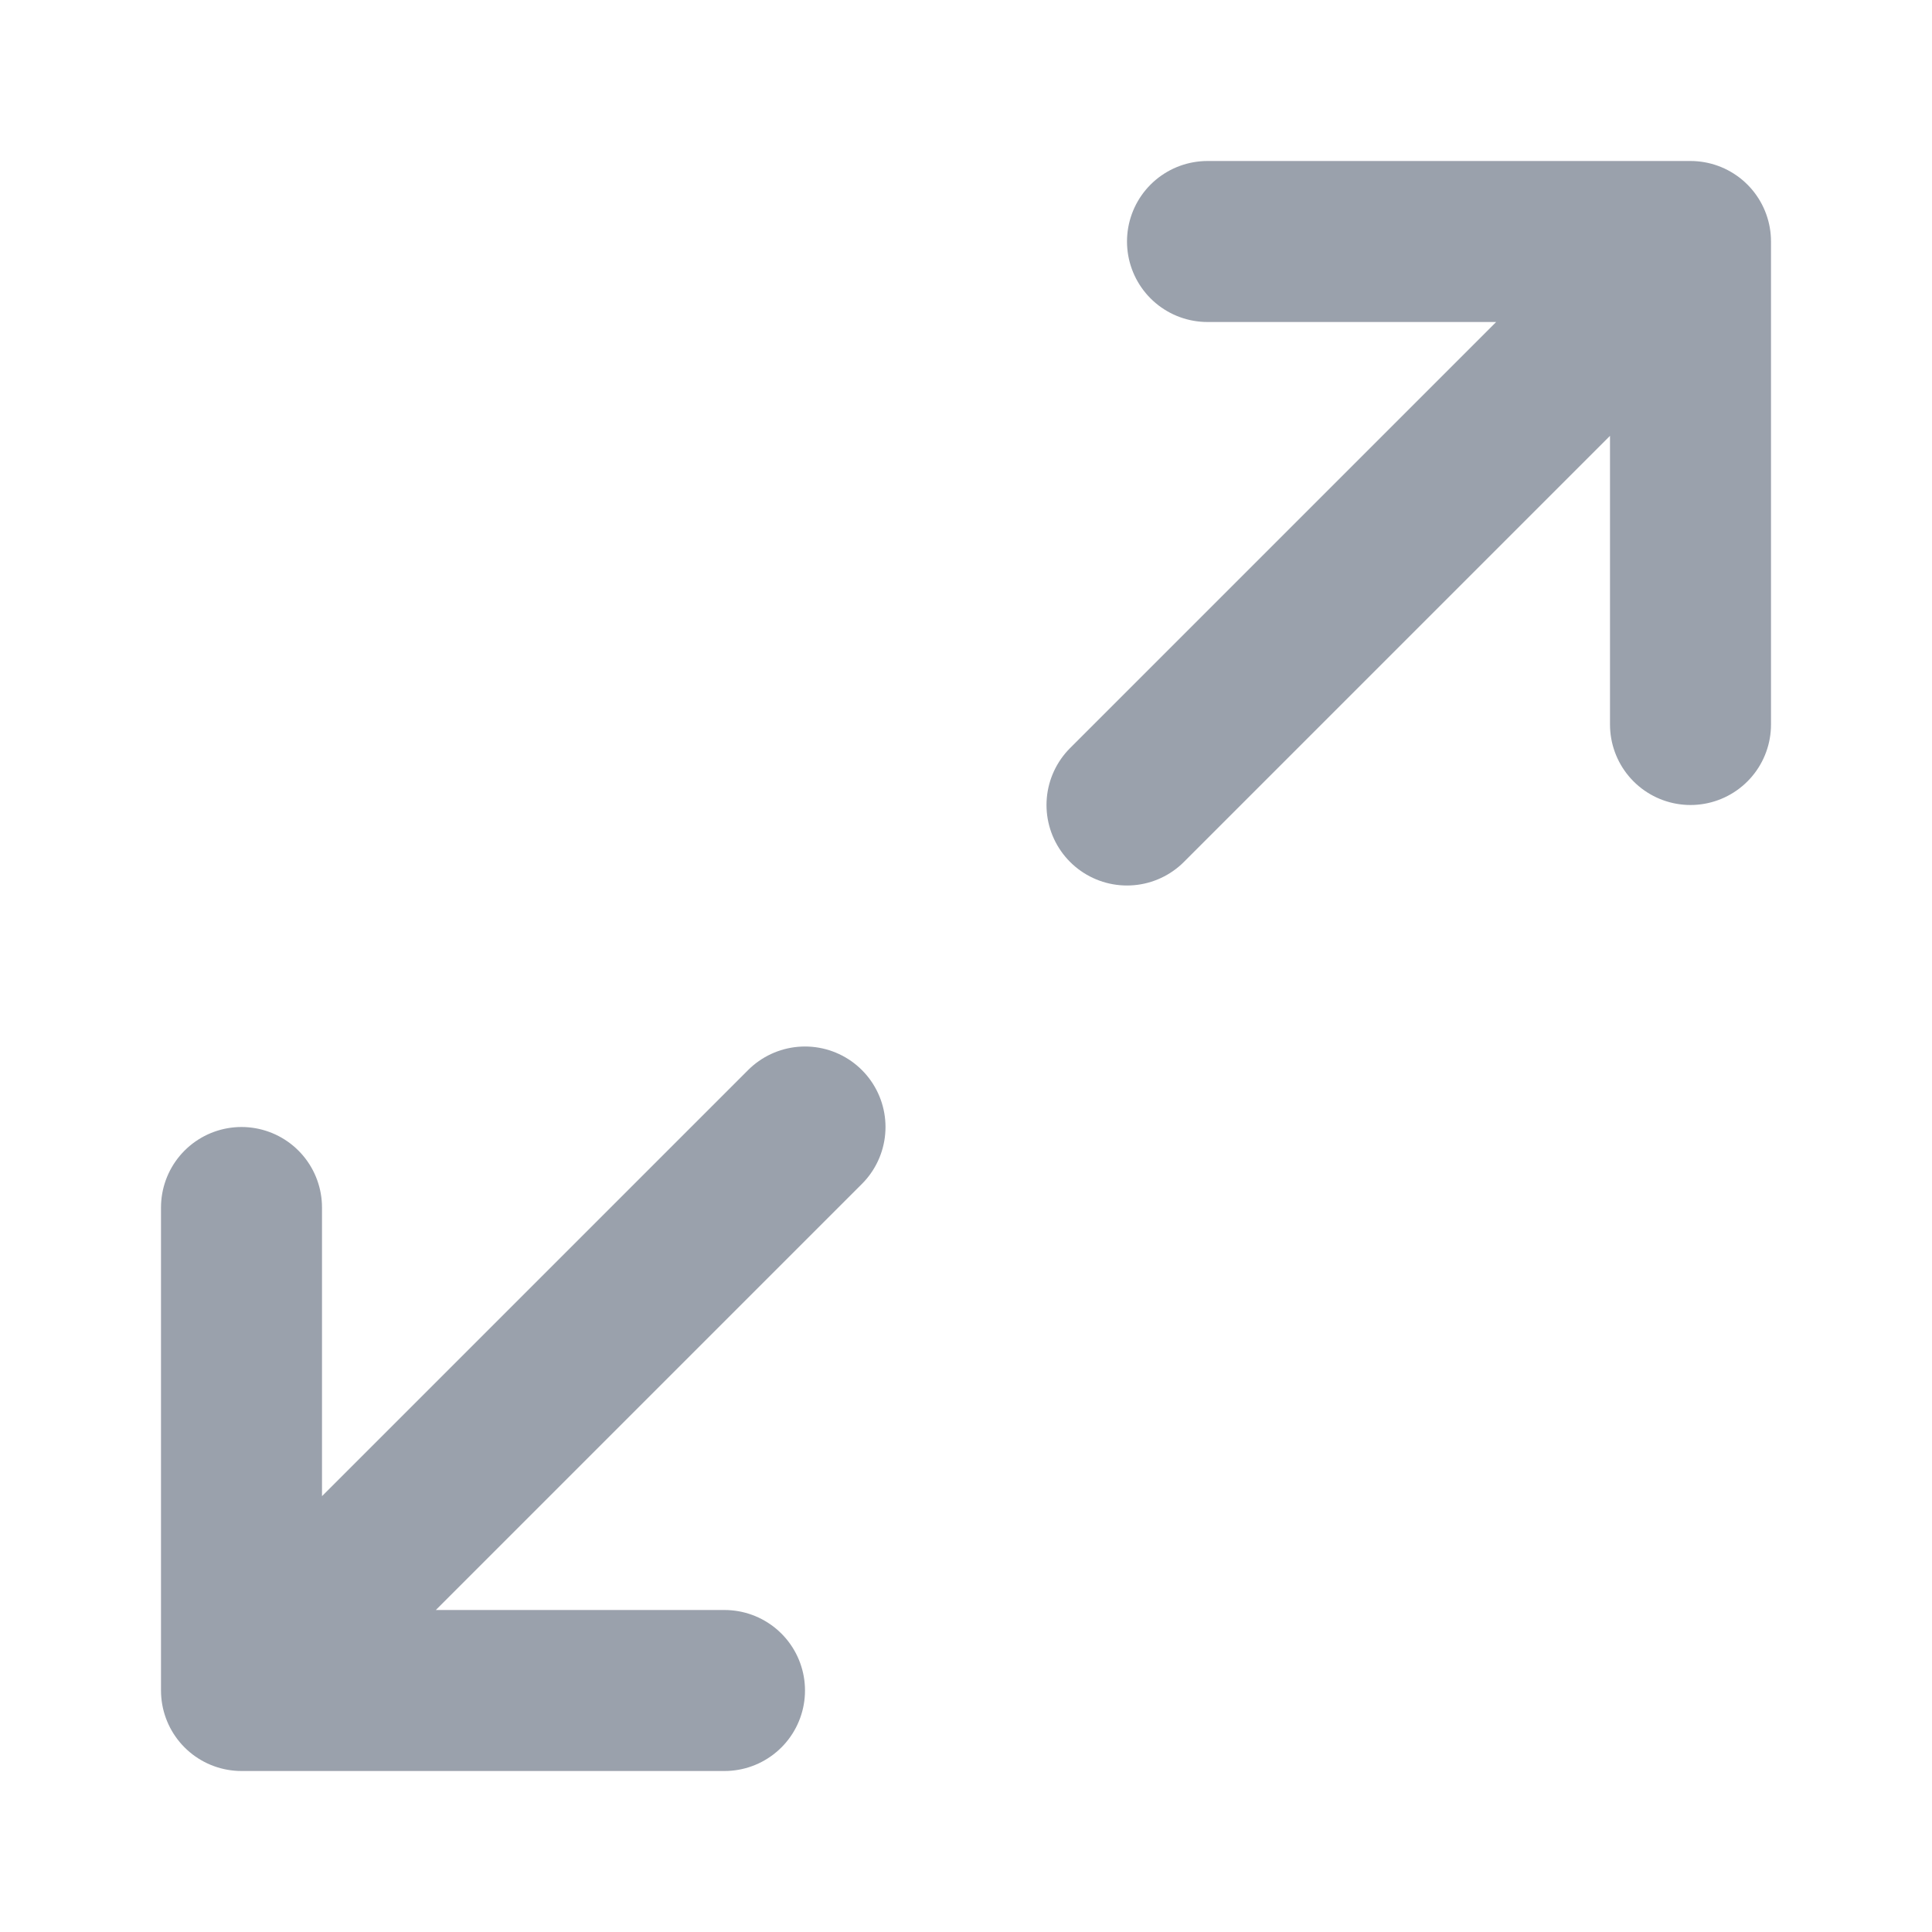
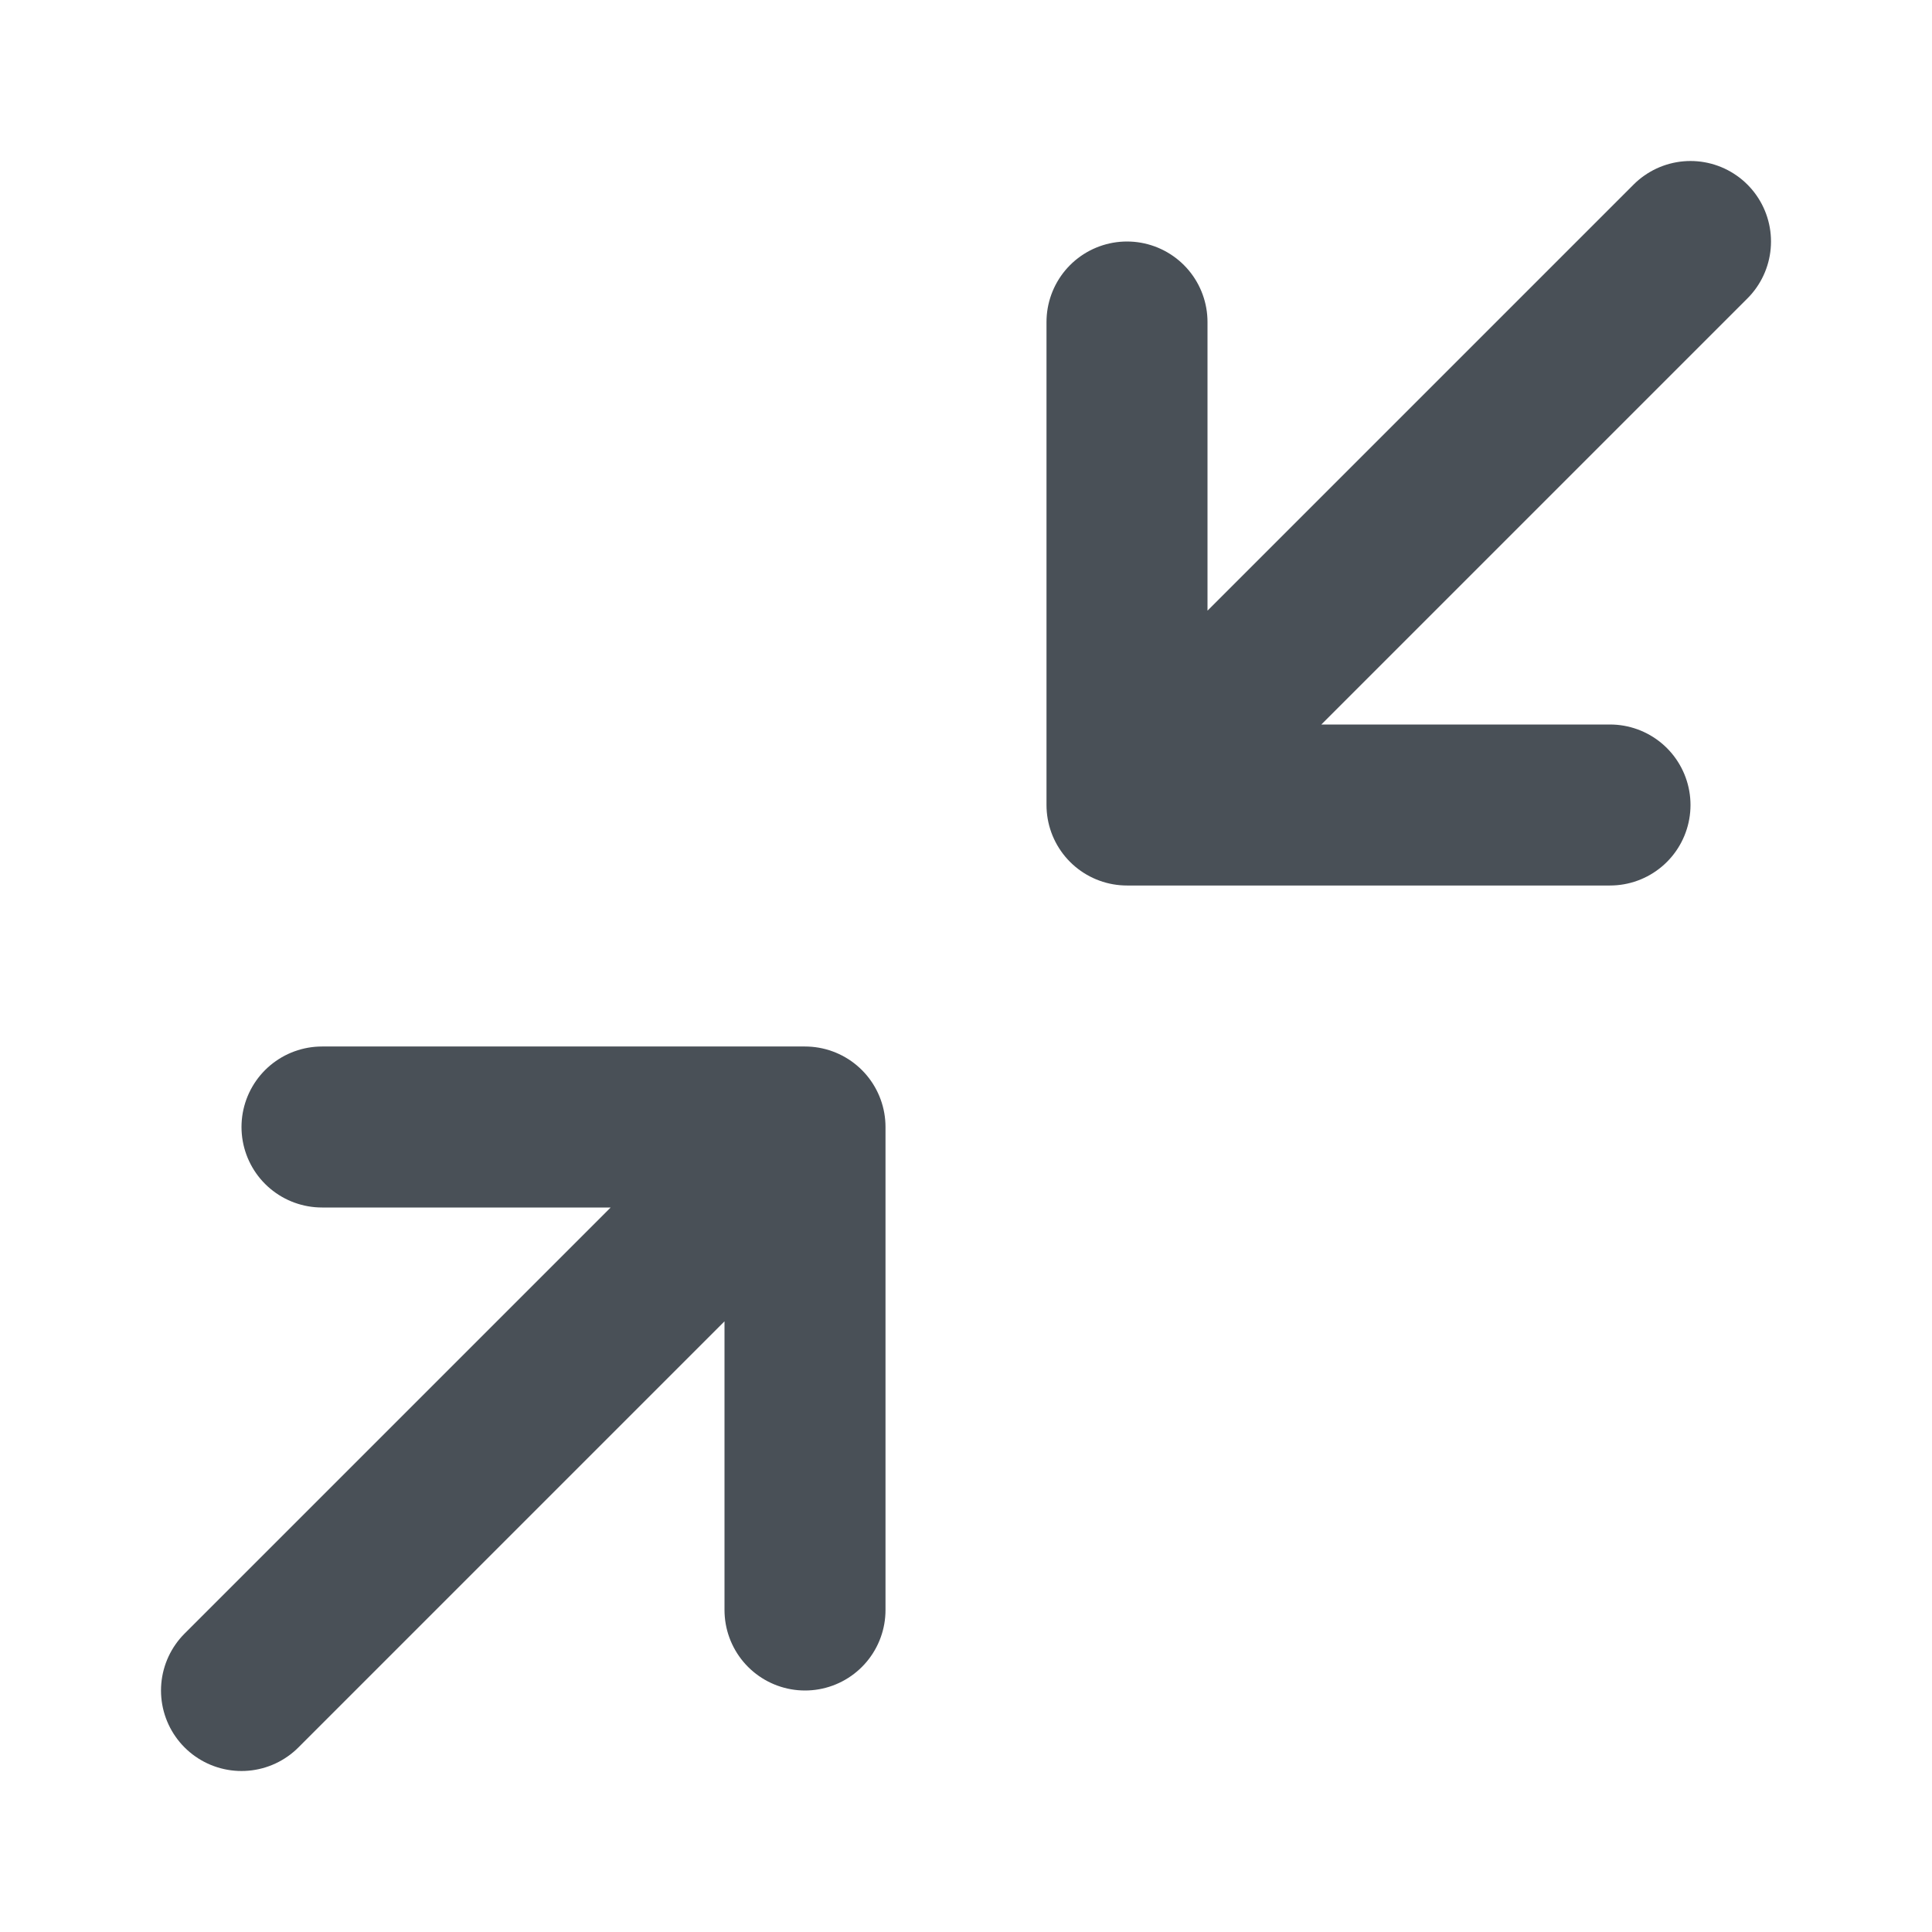
<svg xmlns="http://www.w3.org/2000/svg" viewBox="0 0 24 24" width="24" height="24" fill="none" stroke="currentColor" stroke-width="2" stroke-linecap="round" stroke-linejoin="round">
  <style>
-     :root { color: #9aa1ac; }
-     @media (prefers-color-scheme: light) {
-       :root { color: #495057; }
-     }
+     :root { color: #495057; }
  </style>
-   <path d="M15 3h6v6M9 21H3v-6M21 3l-7 7M3 21l7-7" />
+   <path d="M4 14h6v6M20 10h-6V4M14 10l7-7M3 21l7-7" />
</svg>
